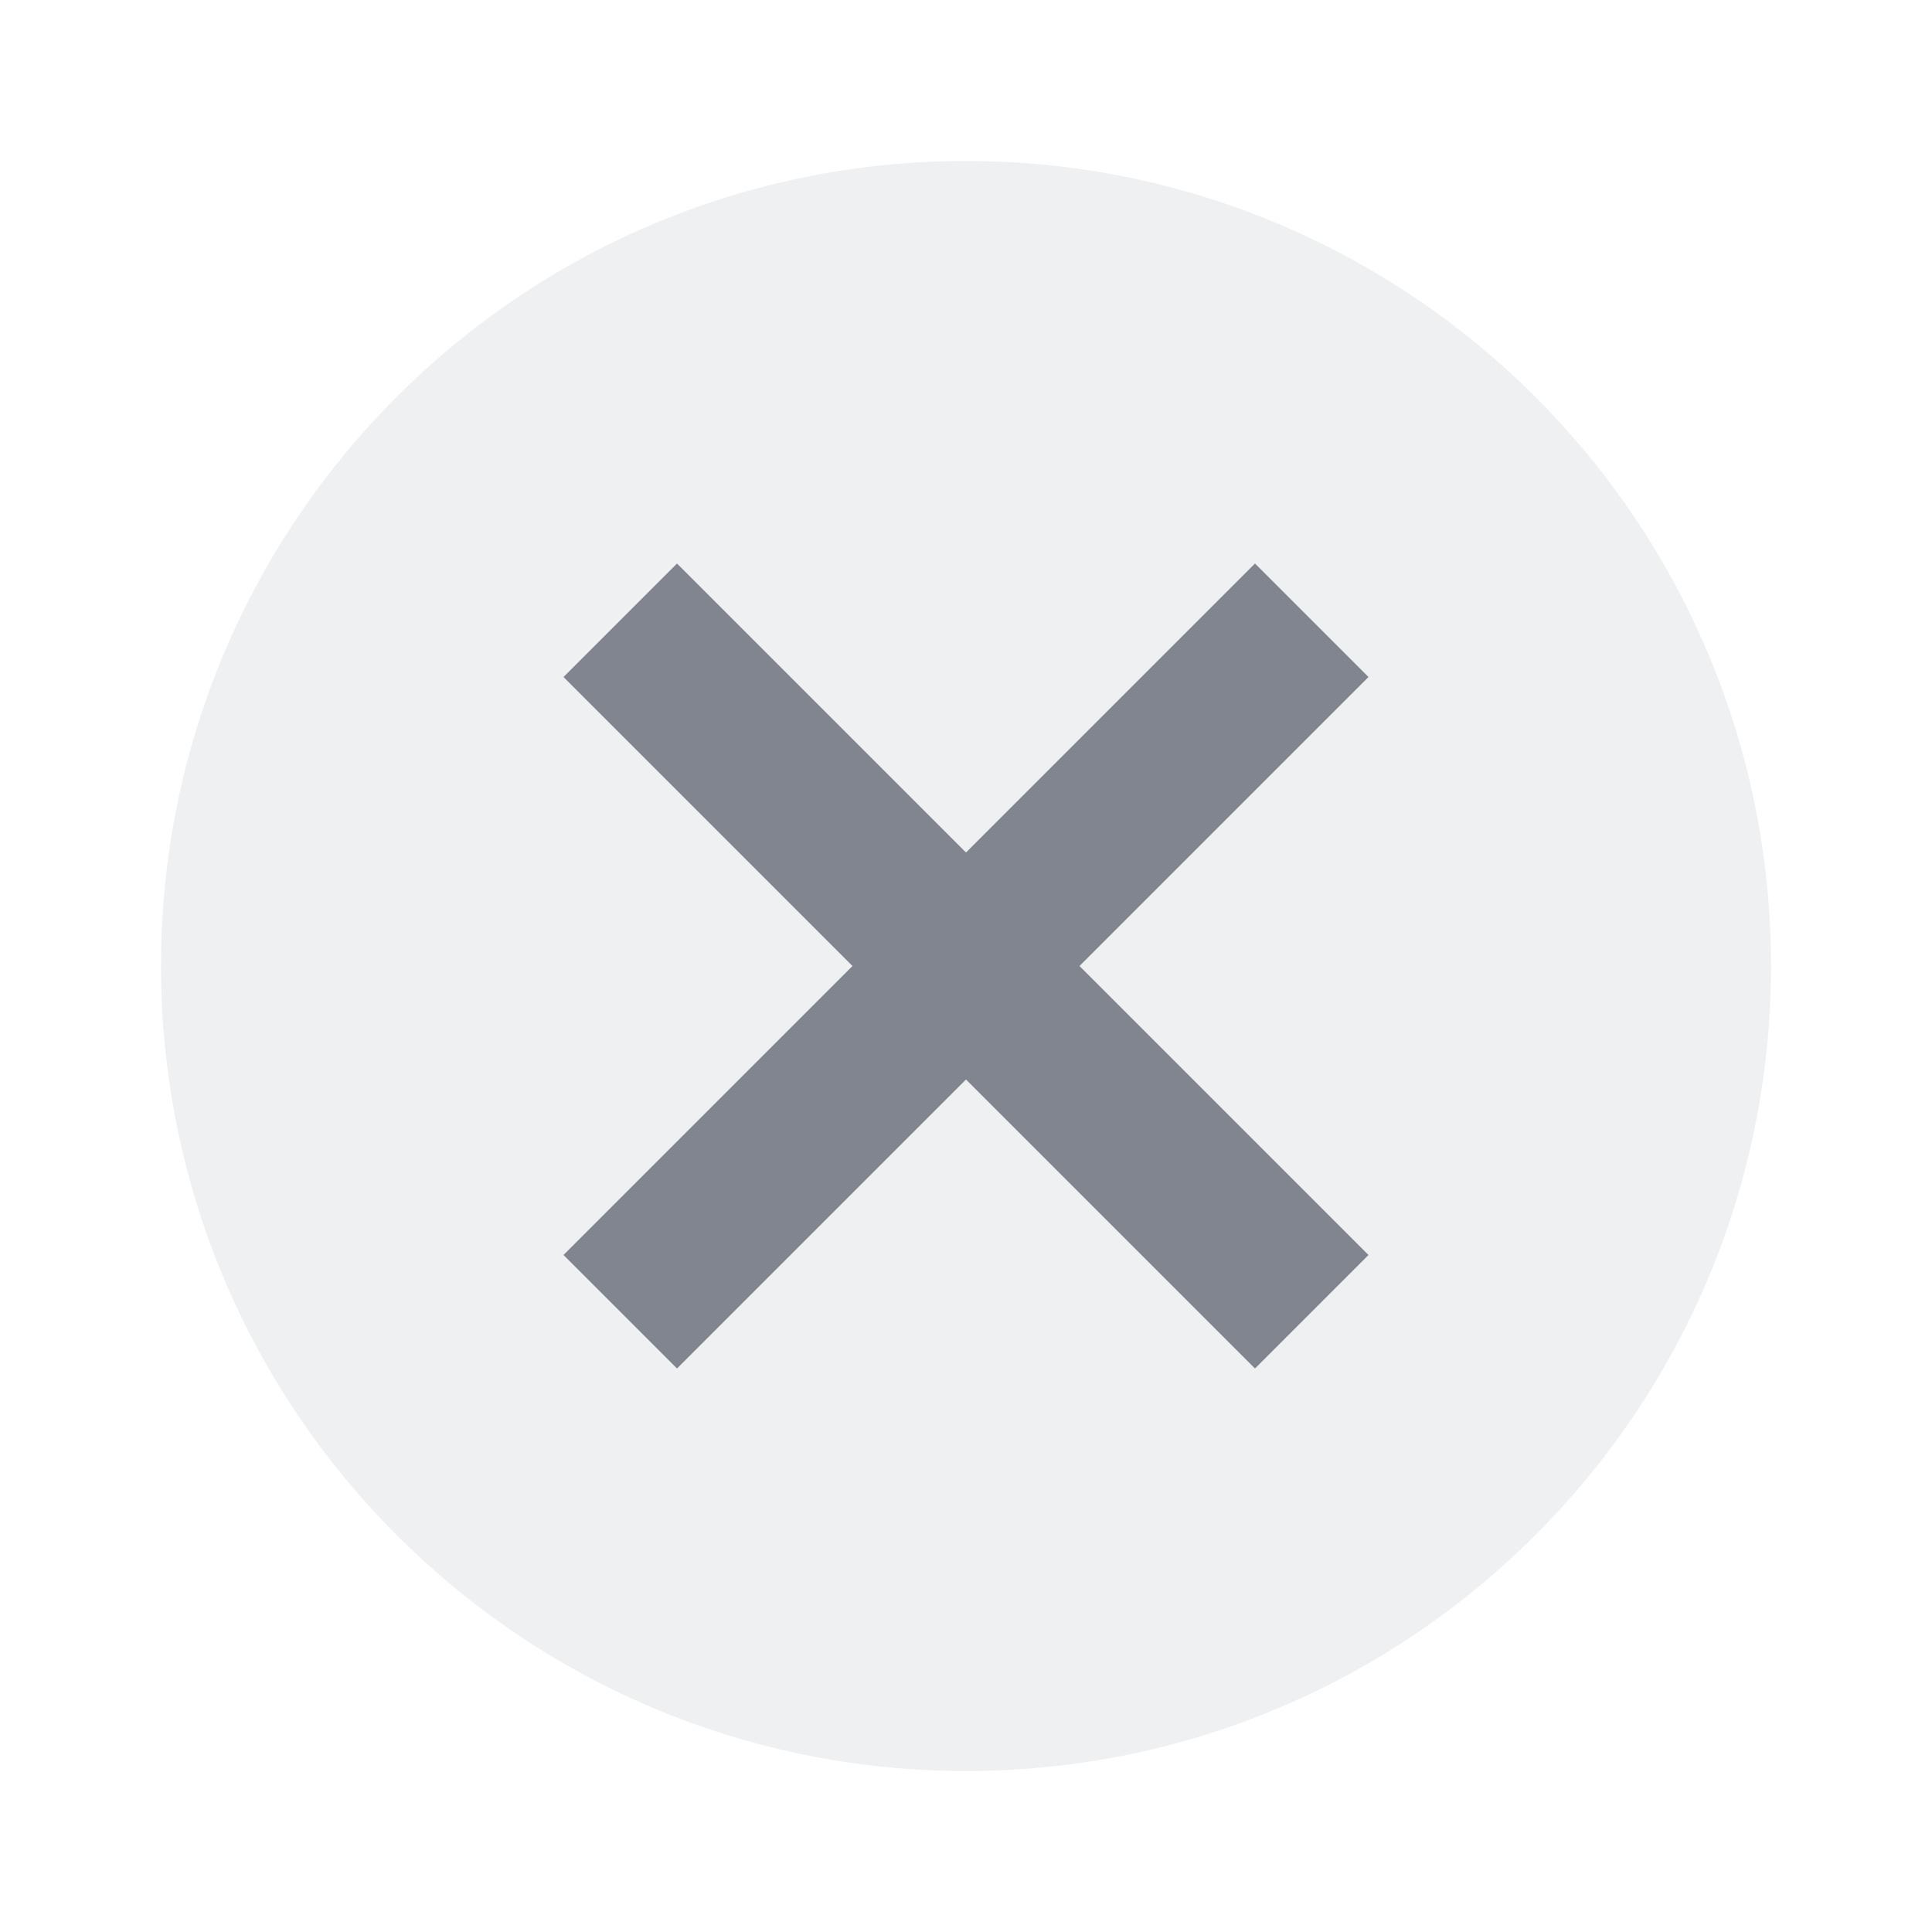
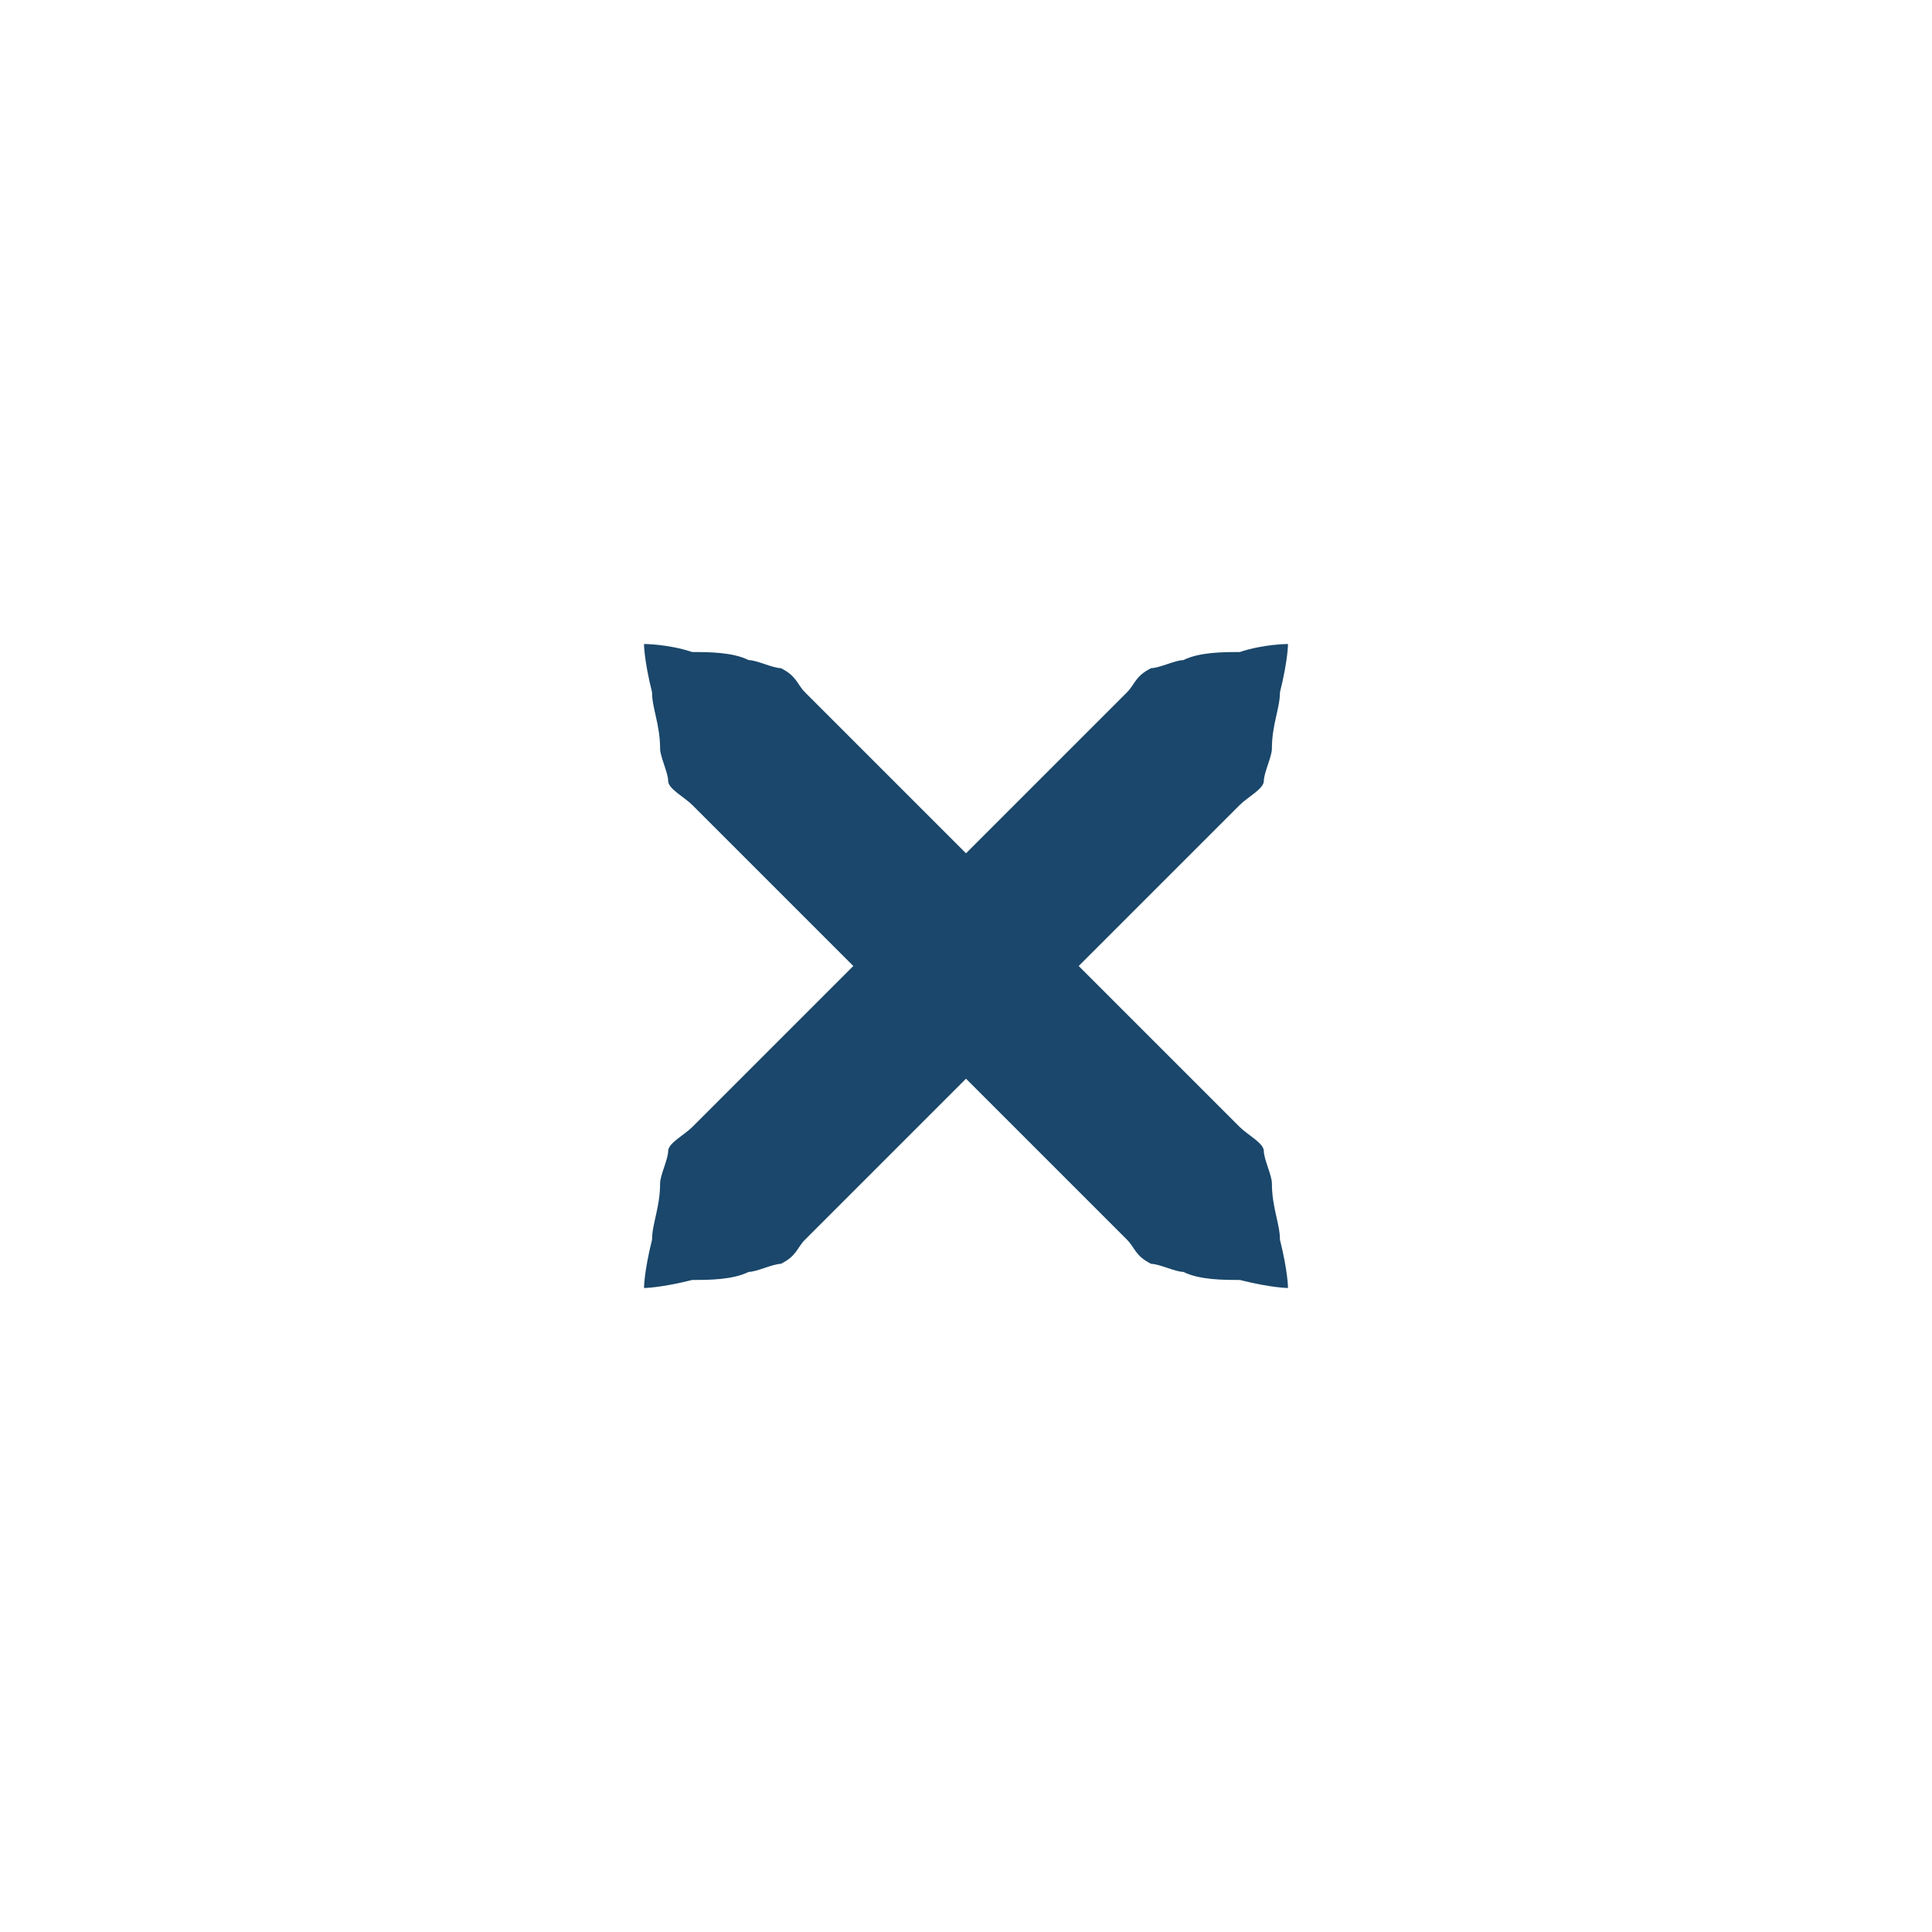
- <svg xmlns="http://www.w3.org/2000/svg" width="24" height="24" viewBox="0 0 24 24" fill="#373d4f">
-   <circle cx="12" cy="12" r="10" opacity=".08" />
-   <circle cx="12" cy="12" r="10" opacity="0" />
-   <path d="M17 8.41L15.59 7 12 10.59 8.41 7 7 8.41 10.59 12 7 15.59 8.41 17 12 13.41 15.59 17 17 15.59 13.41 12z" opacity=".6" />
+ <svg xmlns="http://www.w3.org/2000/svg" xmlns:xlink="http://www.w3.org/1999/xlink" version="1.1" x="0px" y="0px" width="24px" height="24px" viewBox="0 0 24 24">
+   <path id="a" fill="#1a476b" d="M16,8c0,0,0,0.2-0.1,0.6c0,0.2-0.1,0.4-0.1,0.7c0,0.1-0.1,0.3-0.1,0.4c0,0.1-0.2,0.2-0.3,0.3c-0.7,0.7-1.7,1.7-2.7,2.7c-1,1-2,2-2.7,2.7c-0.1,0.1-0.1,0.2-0.3,0.3c-0.1,0-0.3,0.1-0.4,0.1c-0.2,0.1-0.5,0.1-0.7,0.1C8.2,16,8,16,8,16s0-0.2,0.1-0.6c0-0.2,0.1-0.4,0.1-0.7c0-0.1,0.1-0.3,0.1-0.4c0-0.1,0.2-0.2,0.3-0.3c0.7-0.7,1.7-1.7,2.7-2.7c1-1,2-2,2.7-2.7c0.1-0.1,0.1-0.2,0.3-0.3c0.1,0,0.3-0.1,0.4-0.1c0.2-0.1,0.5-0.1,0.7-0.1C15.7,8,16,8,16,8z" />
+   <use xlink:href="#a" transform="matrix(-1,0,0,1,24,0)" />
</svg>
